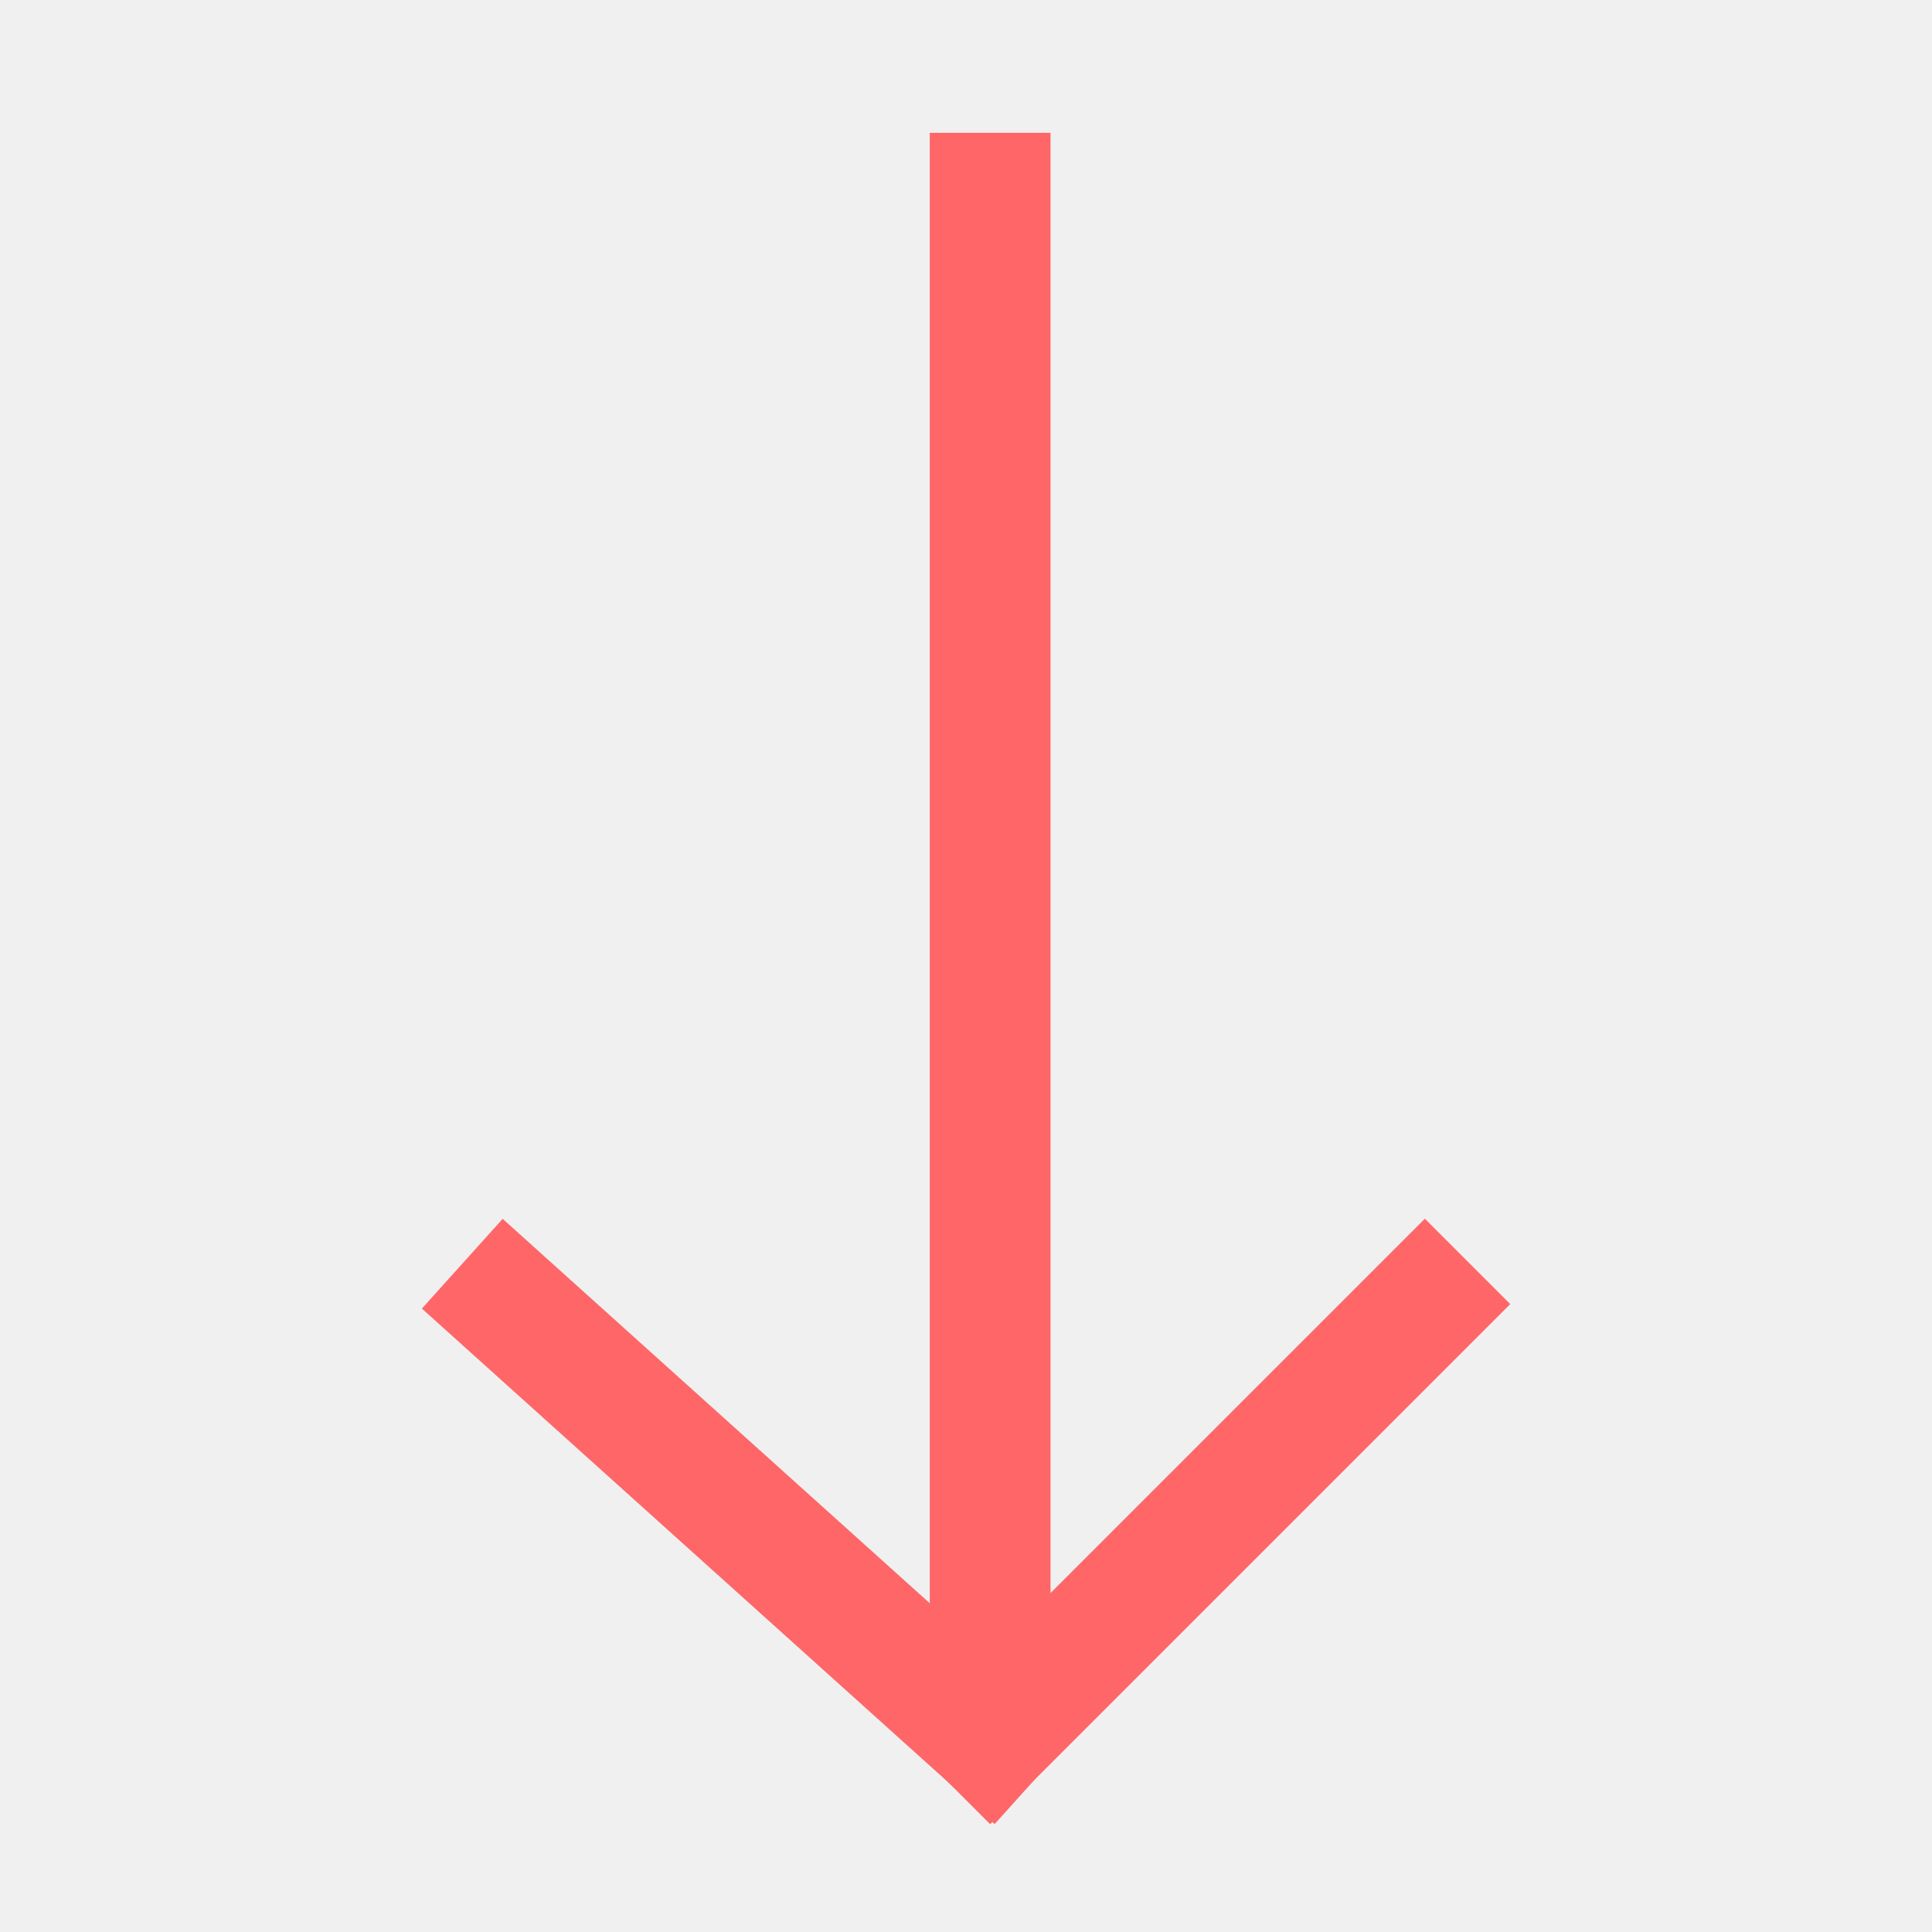
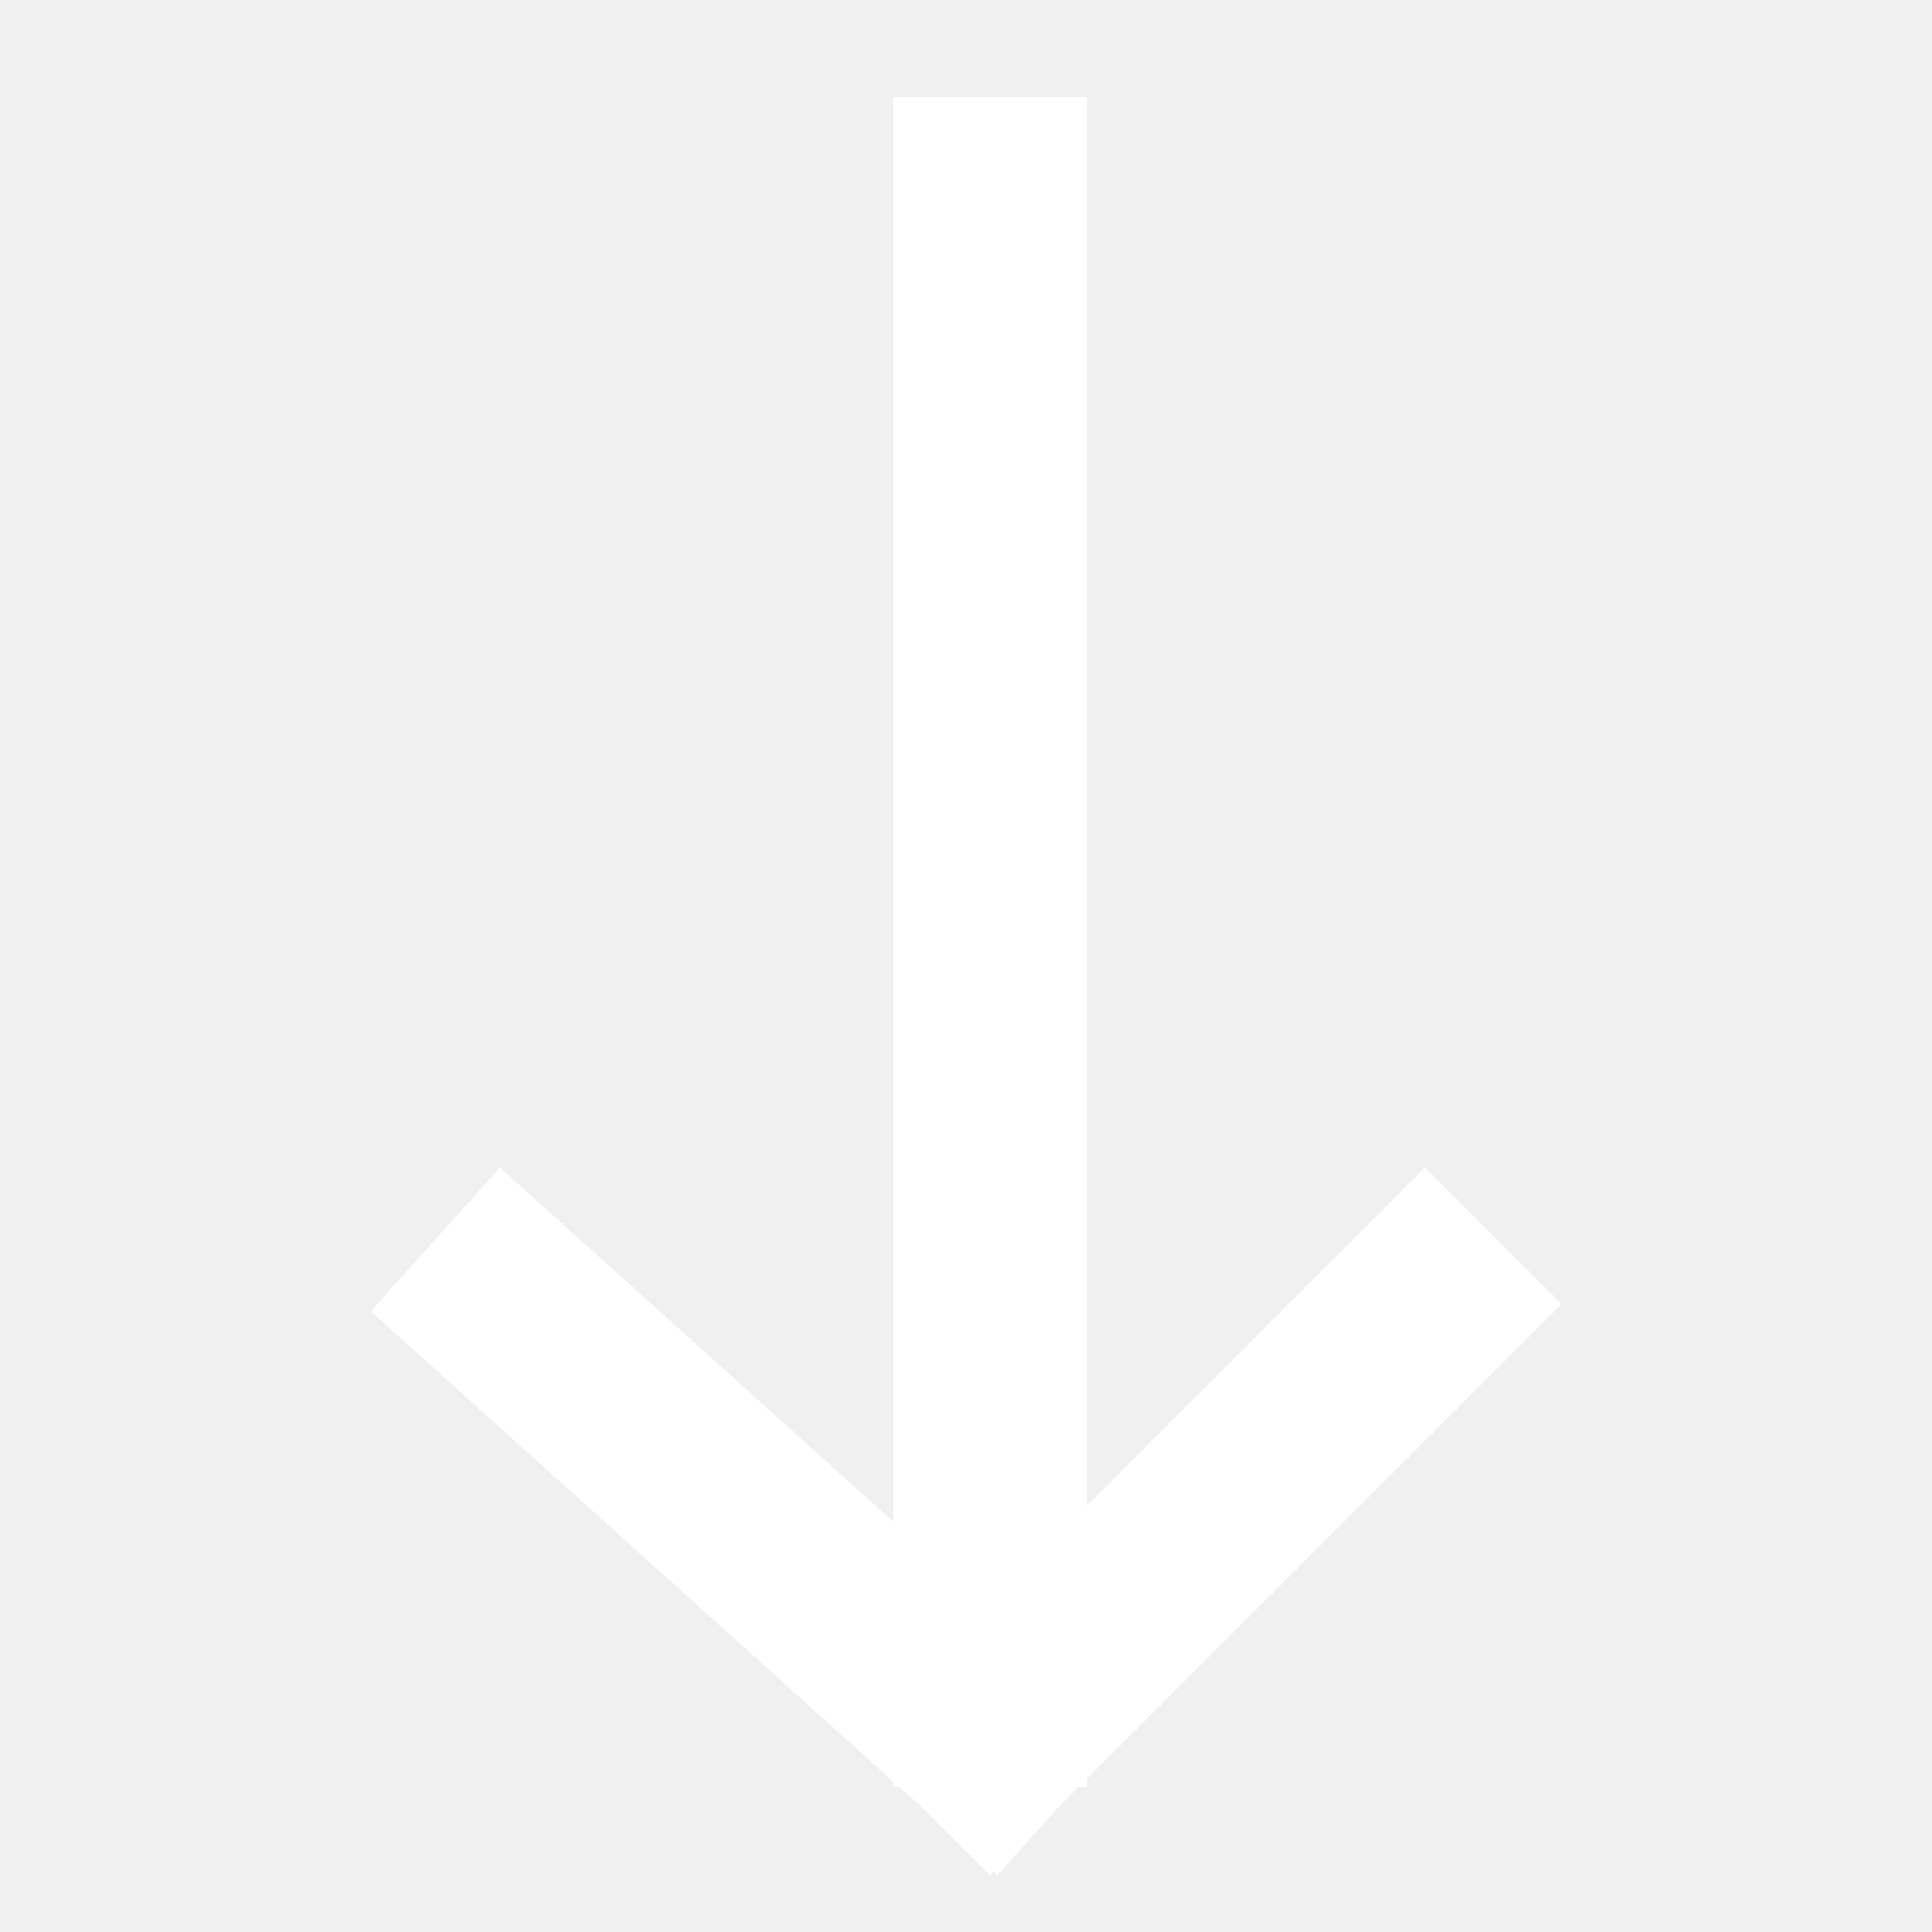
<svg xmlns="http://www.w3.org/2000/svg" width="40" height="40" viewBox="0 0 40 40" fill="none">
-   <path d="M10.5 27L20.5 36" stroke="#FF6668" stroke-width="2.5" stroke-linecap="square" stroke-linejoin="round" />
-   <path d="M20.5 4L20.5 35" stroke="#FF6668" stroke-width="2.5" stroke-linecap="square" stroke-linejoin="round" />
-   <path d="M29.5 27L20.5 36" stroke="#FF6668" stroke-width="2.5" stroke-linecap="square" stroke-linejoin="round" />
+   <path d="M10.5 27L20.5 36" stroke="white" stroke-width="4" stroke-linecap="square" stroke-linejoin="round" />
+   <path d="M20.5 4L20.5 35" stroke="white" stroke-width="4" stroke-linecap="square" stroke-linejoin="round" />
+   <path d="M29.5 27L20.5 36" stroke="white" stroke-width="4" stroke-linecap="square" stroke-linejoin="round" />
</svg>
